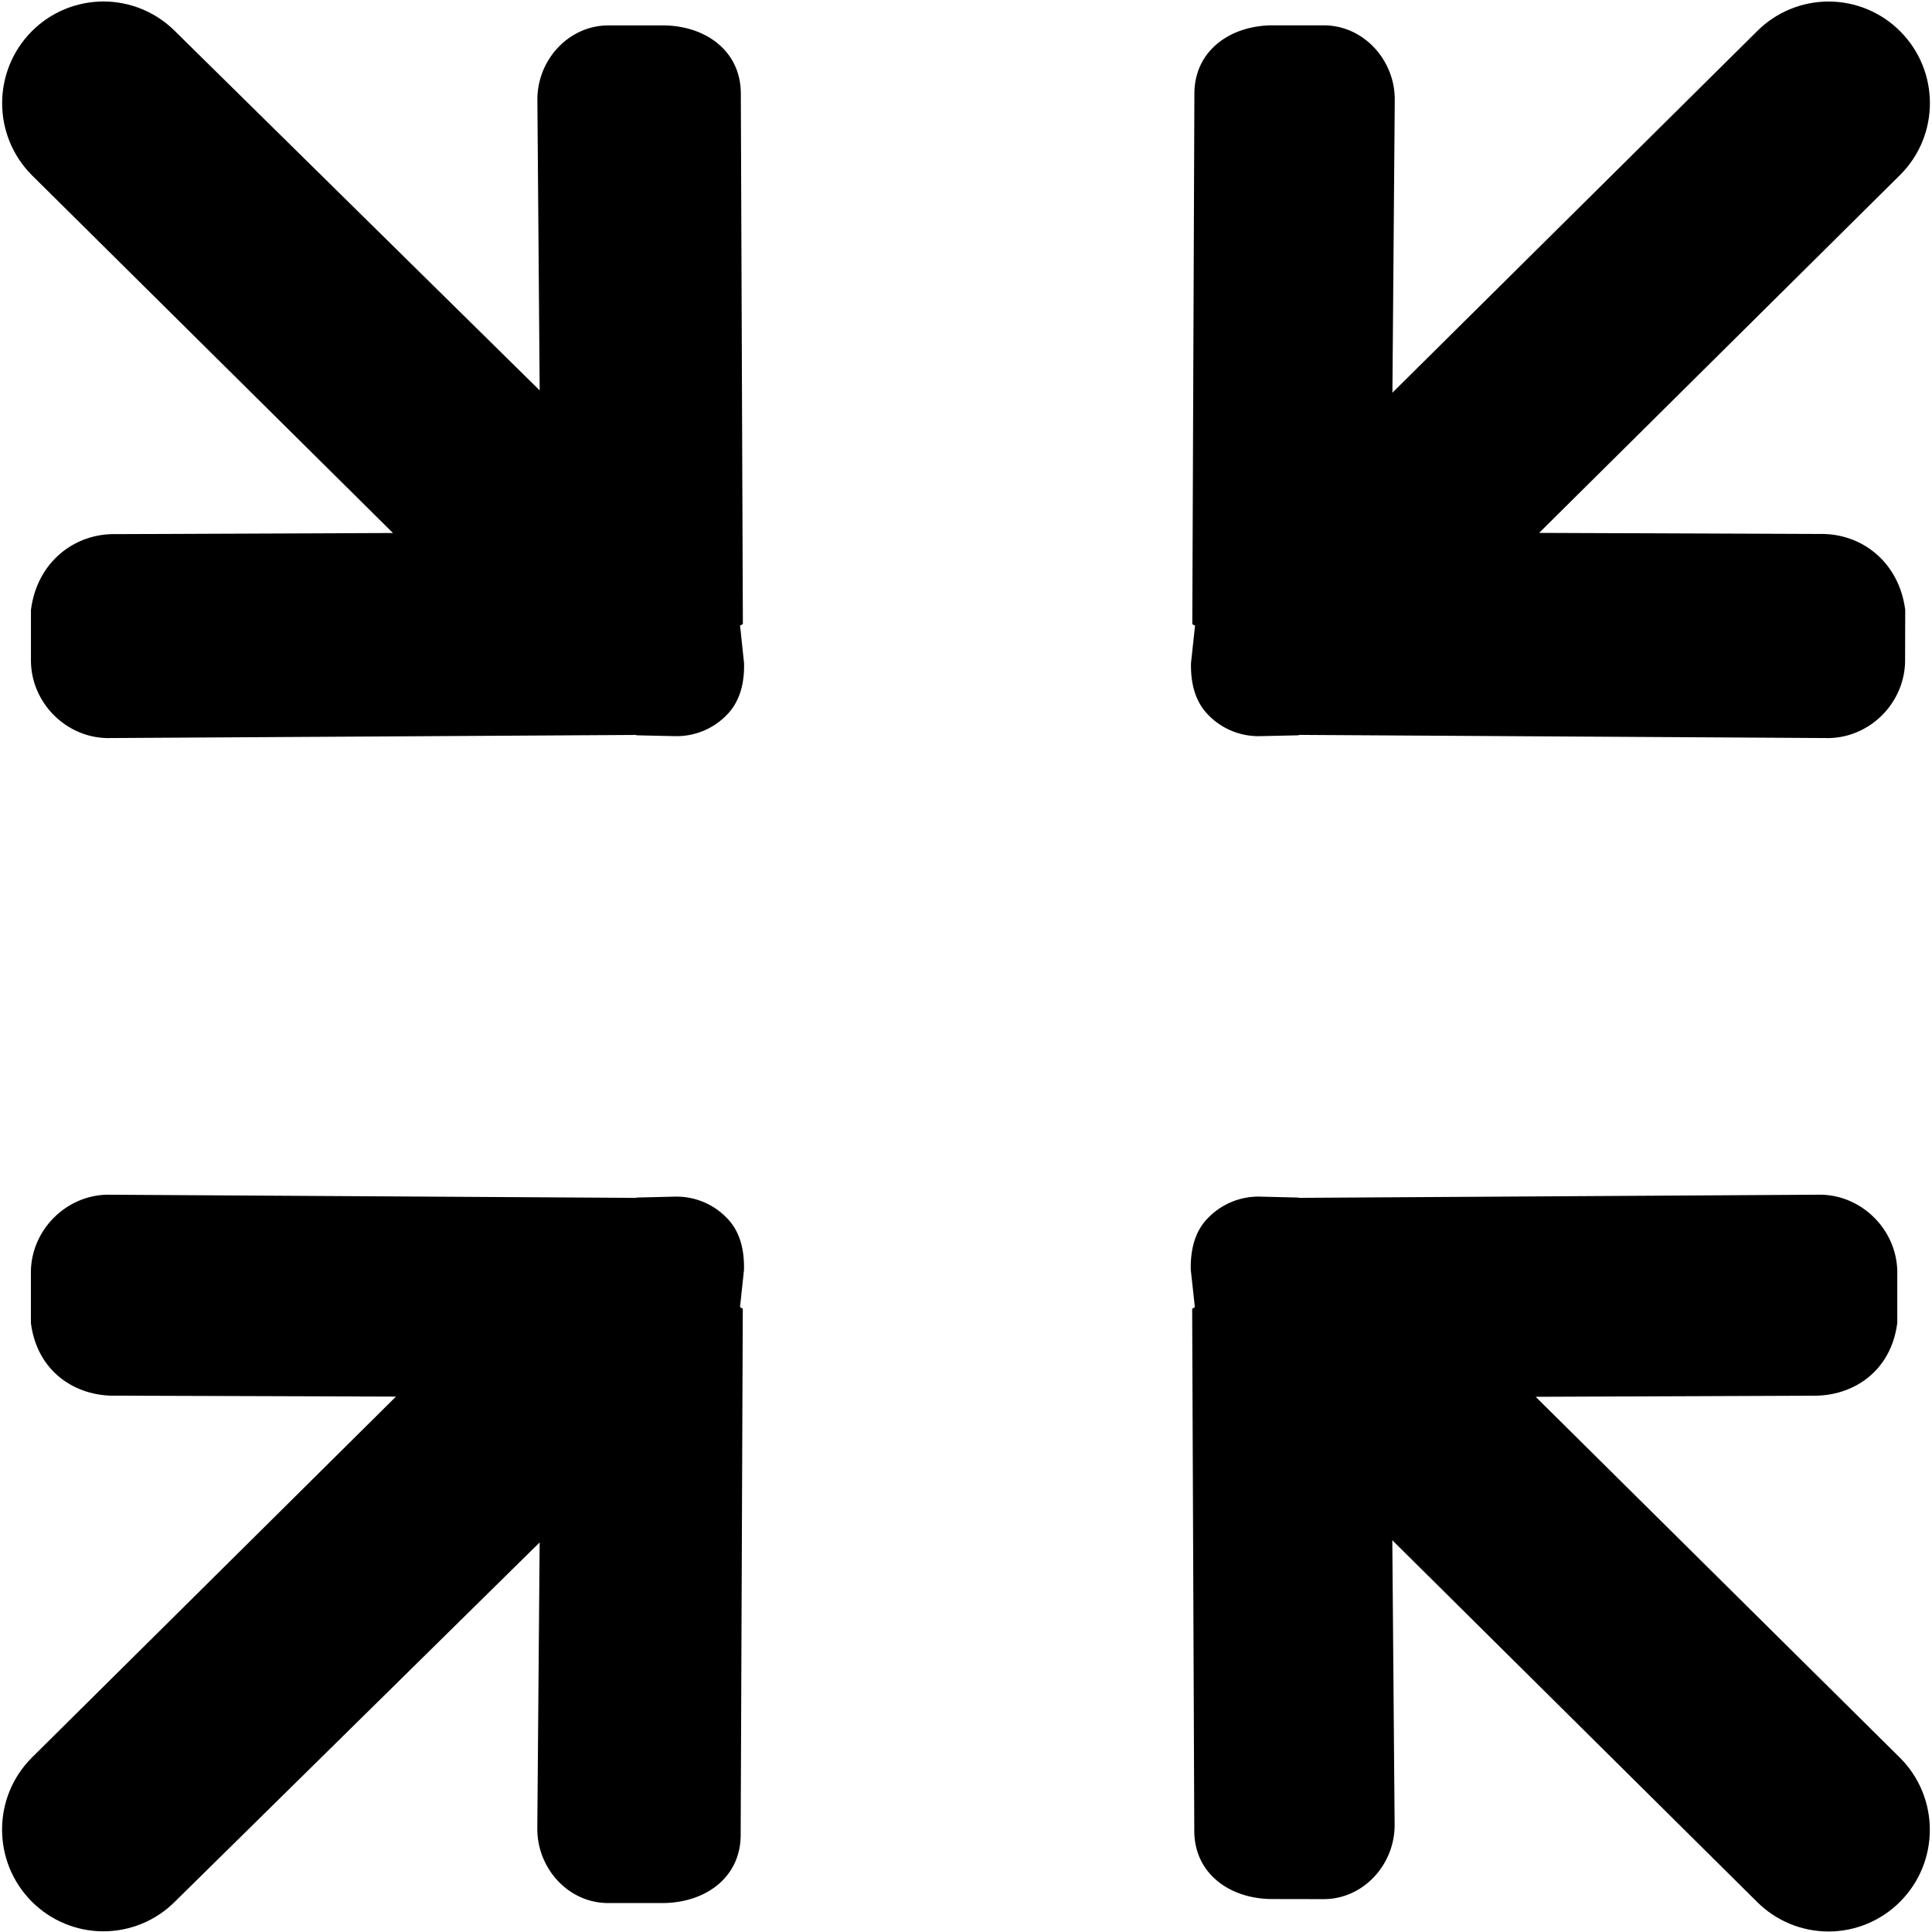
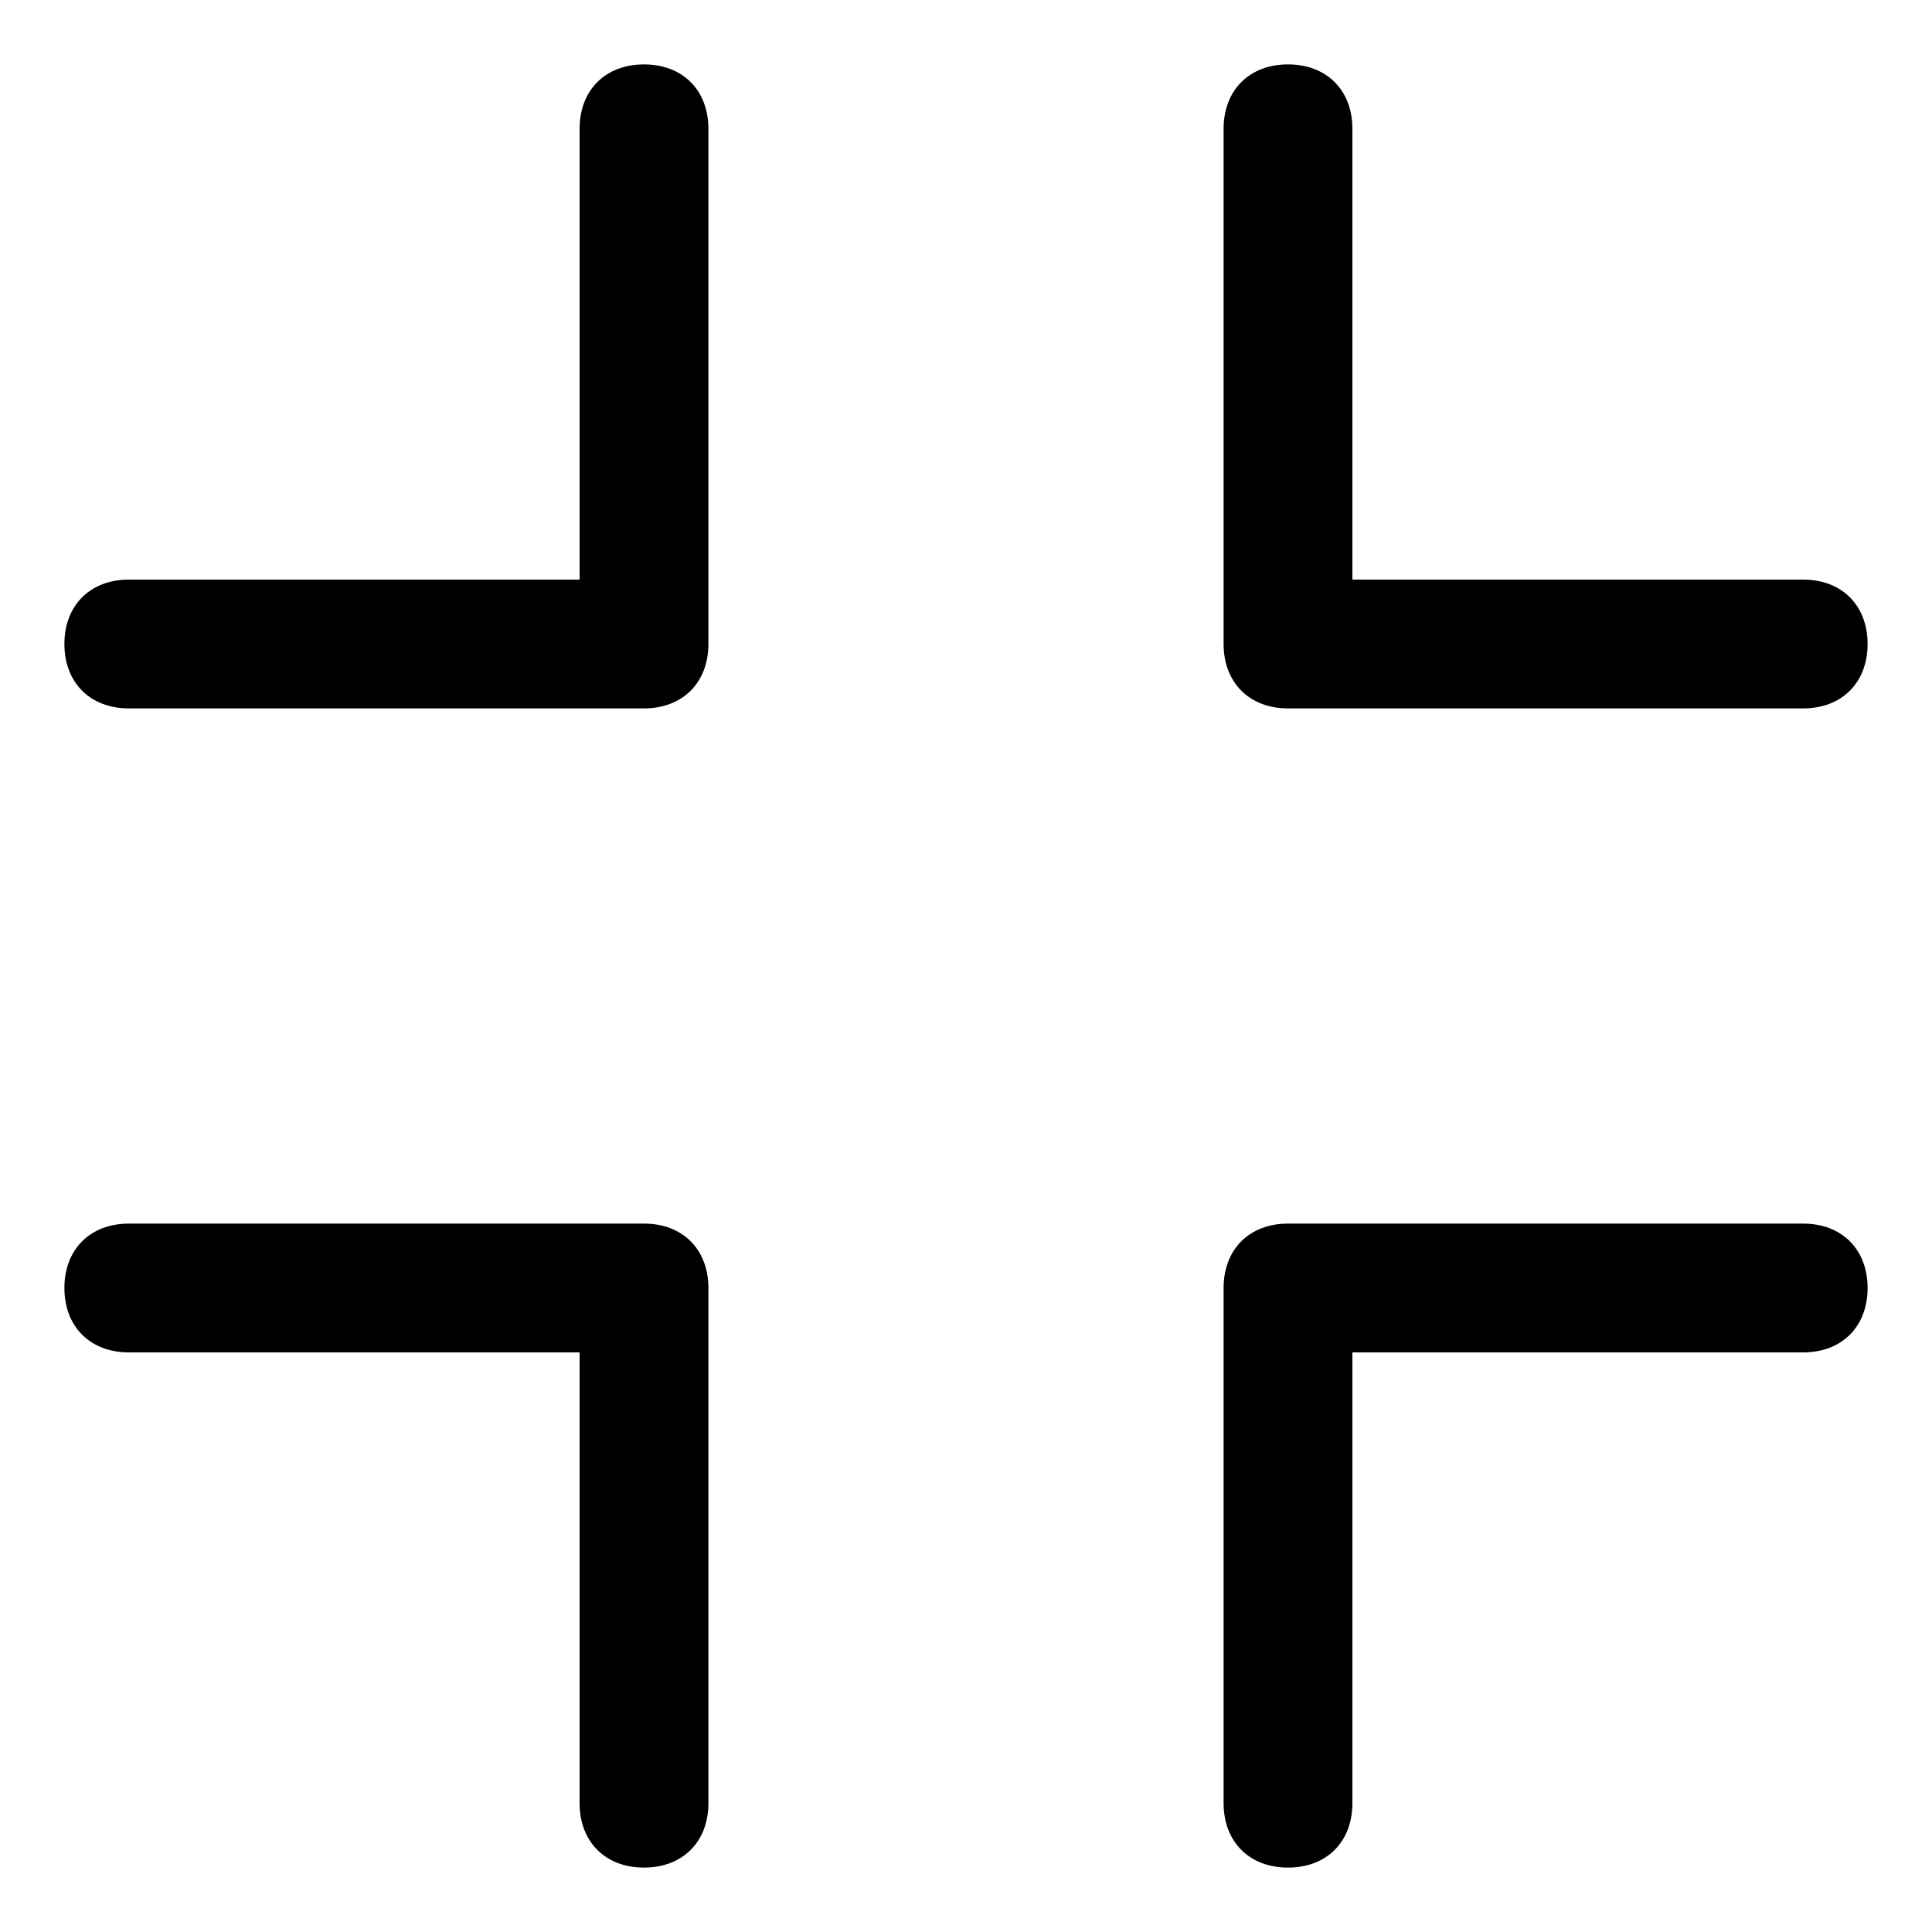
- <svg xmlns="http://www.w3.org/2000/svg" width="128" height="128">
-   <path d="M49.217 41.329l-.136-35.24c-.06-2.715-2.302-4.345-5.022-4.405h-3.65c-2.712-.06-4.866 2.303-4.806 5.016l.152 19.164-24.151-23.79a6.698 6.698 0 00-9.499 0 6.76 6.76 0 000 9.526l23.93 23.713-18.345.074c-2.712-.069-5.228 1.813-5.64 5.02v3.462c.069 2.721 2.31 4.97 5.022 5.03l35.028-.207c.052.005.087.025.133.025l2.457.054a4.626 4.626 0 003.436-1.38c.88-.874 1.205-2.096 1.169-3.462l-.262-2.465c0-.048.182-.081.182-.136h.002zm52.523 51.212l18.32-.073c2.713.06 5.224-1.609 5.64-4.815v-3.462c-.068-2.722-2.317-4.97-5.021-5.04l-34.58.21c-.053 0-.086-.021-.138-.021l-2.451-.06a4.64 4.64 0 00-3.445 1.381c-.885.868-1.201 2.094-1.174 3.46l.27 2.46c.005.06-.177.095-.177.141l.141 34.697c.069 2.713 2.31 4.338 5.022 4.397l3.45.006c2.705.062 4.867-2.31 4.8-5.026l-.153-18.752 24.151 23.946a6.69 6.69 0 009.494 0 6.747 6.747 0 000-9.523L101.74 92.54v.001zM48.125 80.662a4.636 4.636 0 00-3.437-1.382l-2.457.06c-.05 0-.082.022-.137.022l-35.025-.21c-2.712.07-4.957 2.318-5.022 5.04v3.462c.409 3.206 2.925 4.874 5.633 4.814l18.554.06-24.132 23.928c-2.62 2.626-2.62 6.89 0 9.524a6.694 6.694 0 009.496 0l24.155-23.79-.155 18.866c-.06 2.722 2.094 5.093 4.801 5.025h3.65c2.72-.069 4.962-1.685 5.022-4.406l.141-34.956c0-.05-.182-.082-.182-.136l.262-2.46c.03-1.366-.286-2.592-1.166-3.46h-.001zM80.08 47.397a4.62 4.62 0 003.443 1.374l2.45-.054c.055 0 .088-.02.143-.028l35.08.21c2.712-.062 4.953-2.312 5.021-5.033l.009-3.463c-.417-3.211-2.937-5.084-5.64-5.025l-18.615-.073 23.917-23.715c2.63-2.623 2.63-6.879.008-9.513a6.691 6.691 0 00-9.494 0L92.251 26.016l.155-19.312c.065-2.713-2.097-5.085-4.802-5.025h-3.45c-2.713.069-4.954 1.693-5.022 4.406l-.139 35.247c0 .054.18.088.18.136l-.267 2.465c-.028 1.366.288 2.588 1.174 3.463v.001z" />
+ <svg xmlns="http://www.w3.org/2000/svg" t="1625495586608" class="icon" viewBox="0 0 1024 1024" version="1.1" p-id="19946" width="200" height="200">
+   <path d="M955.733 375.467h-273.067c-20.48 0-34.133-13.653-34.133-34.133v-273.067c0-20.48 13.653-34.133 34.133-34.133s34.133 13.653 34.133 34.133V307.2h238.933c20.48 0 34.133 13.653 34.133 34.133s-13.653 34.133-34.133 34.133m-614.4 614.4c-20.48 0-34.133-13.653-34.133-34.133V716.8H68.267c-20.48 0-34.133-13.653-34.133-34.133s13.653-34.133 34.133-34.133h273.067c20.48 0 34.133 13.653 34.133 34.133v273.067c0 20.48-13.653 34.133-34.133 34.133m0-614.4h-273.067c-20.48 0-34.133-13.653-34.133-34.133s13.653-34.133 34.133-34.133H307.2V68.267c0-20.48 13.653-34.133 34.133-34.133s34.133 13.653 34.133 34.133v273.067c0 20.48-13.653 34.133-34.133 34.133m341.333 273.067h273.067c20.48 0 34.133 13.653 34.133 34.133s-13.653 34.133-34.133 34.133H716.8v238.933c0 20.48-13.653 34.133-34.133 34.133s-34.133-13.653-34.133-34.133v-273.067c0-20.48 13.653-34.133 34.133-34.133" p-id="19947" />
</svg>
